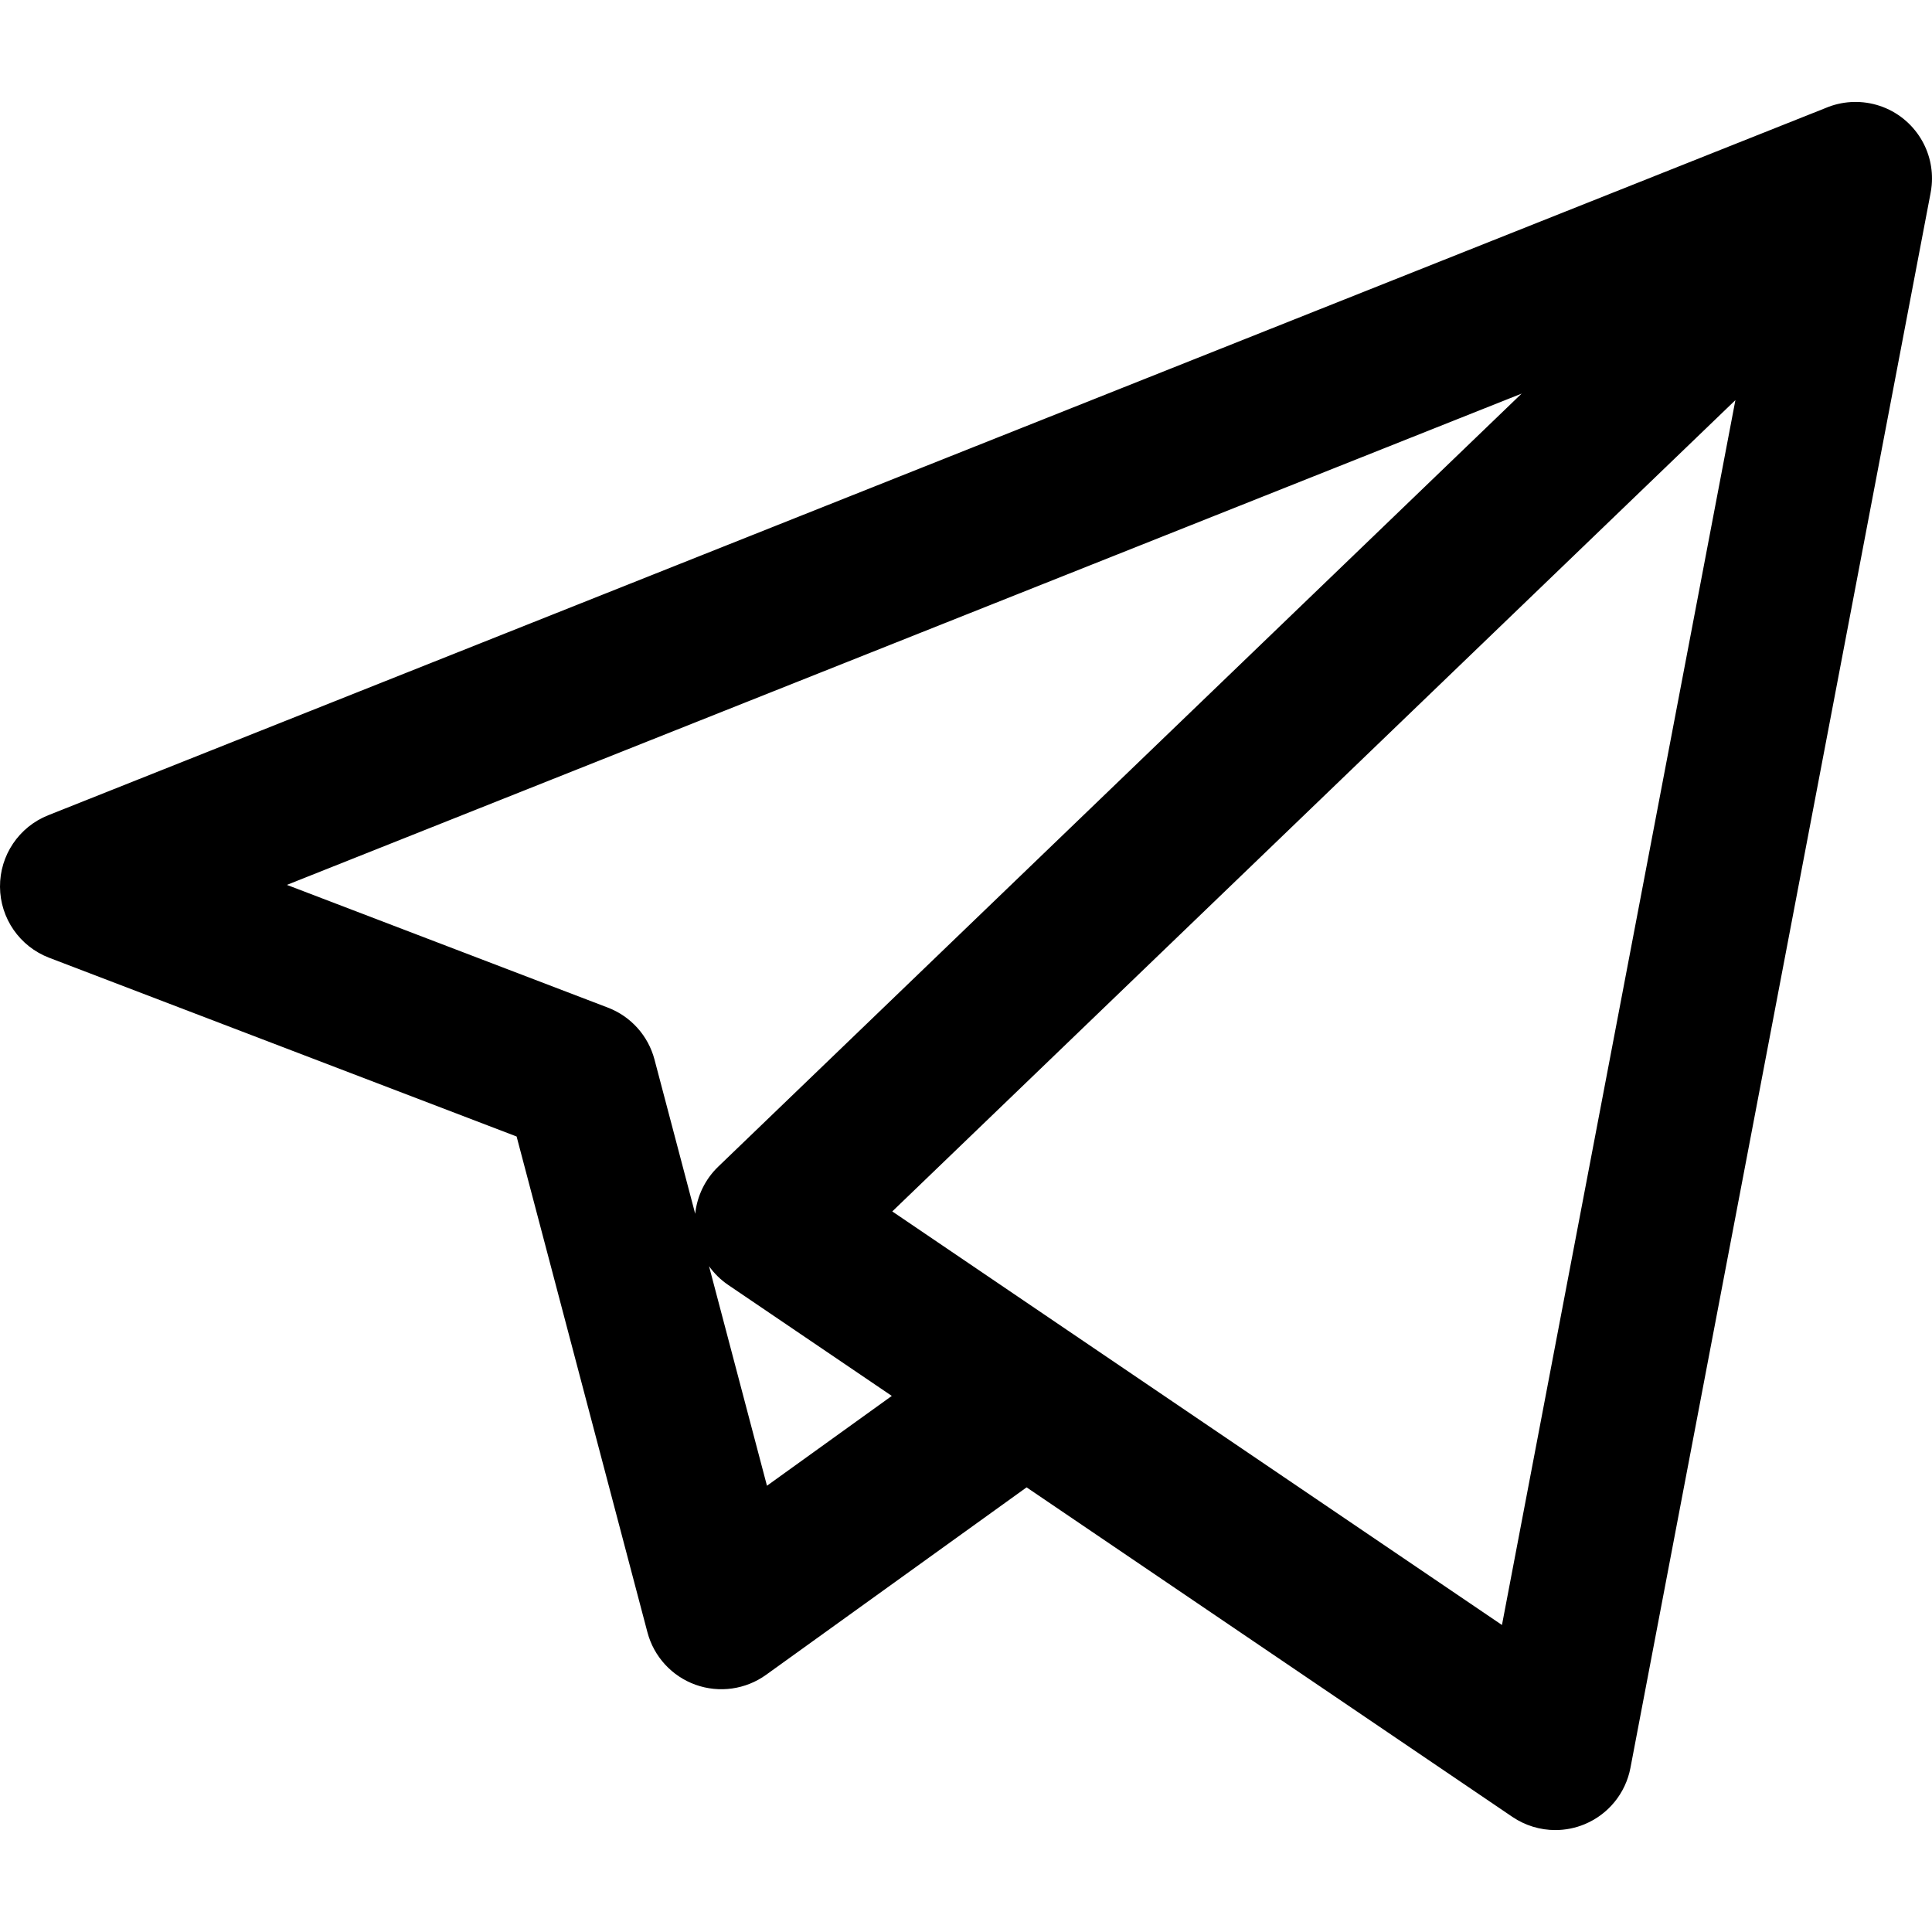
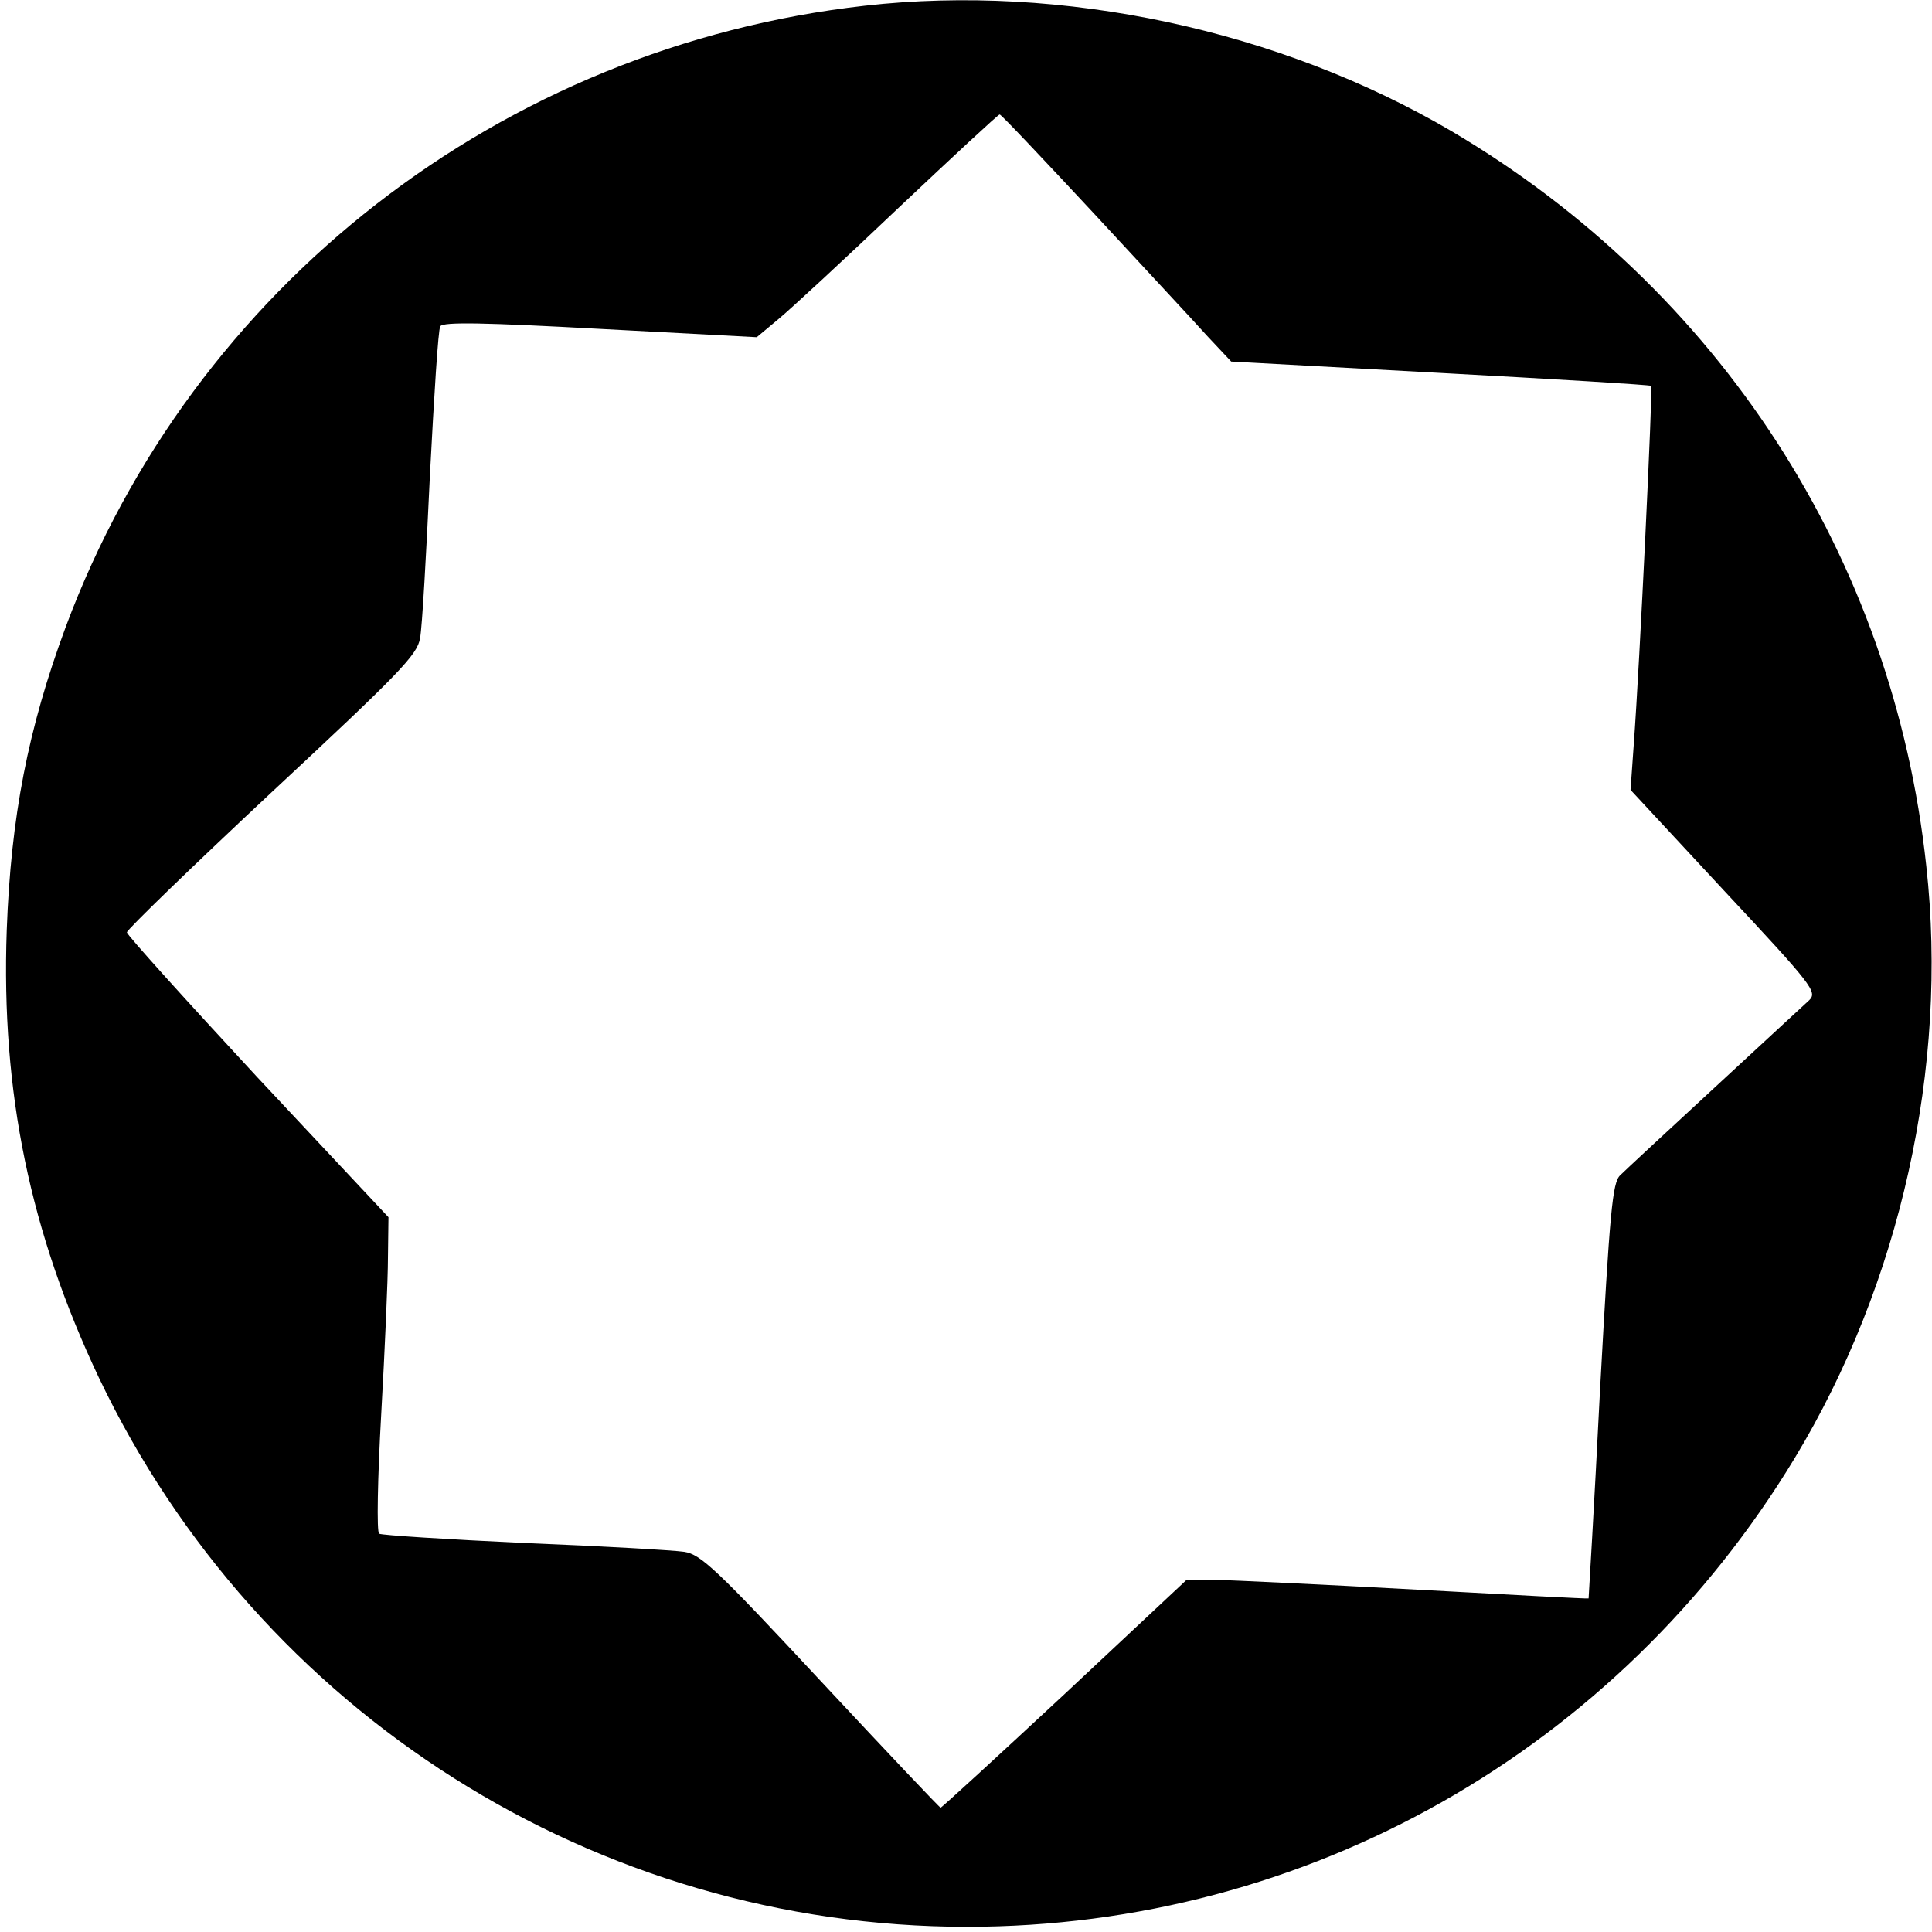
- <svg xmlns="http://www.w3.org/2000/svg" version="1.1" id="Capa_1" x="0px" y="0px" viewBox="0 0 189.473 189.473" style="enable-background:new 0 0 189.473 189.473;" xml:space="preserve">
-   <g>
-     <path d="M152.531,179.476c-1.48,0-2.95-0.438-4.211-1.293l-47.641-32.316l-25.552,18.386c-2.004,1.441-4.587,1.804-6.914,0.972   c-2.324-0.834-4.089-2.759-4.719-5.146l-12.83-48.622L4.821,93.928c-2.886-1.104-4.8-3.865-4.821-6.955   c-0.021-3.09,1.855-5.877,4.727-7.02l174.312-69.36c0.791-0.336,1.628-0.53,2.472-0.582c0.302-0.018,0.605-0.018,0.906-0.001   c1.748,0.104,3.465,0.816,4.805,2.13c0.139,0.136,0.271,0.275,0.396,0.42c1.11,1.268,1.72,2.814,1.835,4.389   c0.028,0.396,0.026,0.797-0.009,1.198c-0.024,0.286-0.065,0.571-0.123,0.854L159.898,173.38c-0.473,2.48-2.161,4.556-4.493,5.523   C154.48,179.287,153.503,179.476,152.531,179.476z M104.862,130.579l42.437,28.785L170.193,39.24l-82.687,79.566l17.156,11.638   C104.731,130.487,104.797,130.533,104.862,130.579z M69.535,124.178l5.682,21.53l12.242-8.809l-16.03-10.874   C70.684,125.521,70.046,124.893,69.535,124.178z M28.136,86.782l31.478,12.035c2.255,0.862,3.957,2.758,4.573,5.092l3.992,15.129   c0.183-1.745,0.974-3.387,2.259-4.624L149.227,38.6L28.136,86.782z" />
+ <svg xmlns="http://www.w3.org/2000/svg" version="1.0" width="373pt" height="373pt" viewBox="0 0 373 373" preserveAspectRatio="xMidYMid meet">
+   <g transform="translate(0,373) scale(0.1,-0.1)" fill="#000000" stroke="none">
+     <path d="M1670 3719 c-702 -79 -1298 -542 -1543 -1199 -73 -197 -106 -367 -114 -586 -11 -313 45 -583 178 -864 309 -648 960 -1060 1676 -1060 656 0 1257 341 1598 905 204 337 297 755 254 1143 -64 596 -400 1114 -917 1419 -332 195 -751 285 -1132 242z m440 -399 c96 -104 196 -211 221 -239 l46 -49 404 -22 c222 -12 405 -23 407 -25 3 -3 -22 -534 -34 -695 l-6 -85 181 -195 c171 -183 180 -195 164 -211 -10 -9 -92 -85 -183 -169 -91 -84 -173 -160 -182 -169 -15 -14 -20 -69 -39 -416 -11 -220 -22 -401 -22 -401 -1 -1 -150 7 -332 17 -181 10 -356 18 -387 19 l-57 0 -235 -220 c-130 -121 -238 -220 -240 -220 -2 0 -106 110 -231 244 -202 217 -232 245 -264 250 -20 3 -158 11 -308 17 -150 7 -276 15 -281 18 -5 3 -3 107 4 231 7 124 13 260 13 302 l1 78 -253 270 c-138 149 -252 275 -252 280 0 5 126 127 280 271 247 230 281 265 286 297 4 20 12 162 19 314 8 153 16 282 20 288 5 9 88 7 309 -5 l302 -16 42 35 c23 19 128 116 232 215 105 99 192 180 195 180 3 0 84 -86 180 -189z" />
  </g>
-   <g>
- </g>
-   <g>
- </g>
-   <g>
- </g>
-   <g>
- </g>
-   <g>
- </g>
-   <g>
- </g>
-   <g>
- </g>
-   <g>
- </g>
-   <g>
- </g>
-   <g>
- </g>
-   <g>
- </g>
-   <g>
- </g>
-   <g>
- </g>
-   <g>
- </g>
-   <g>
- </g>
</svg>
